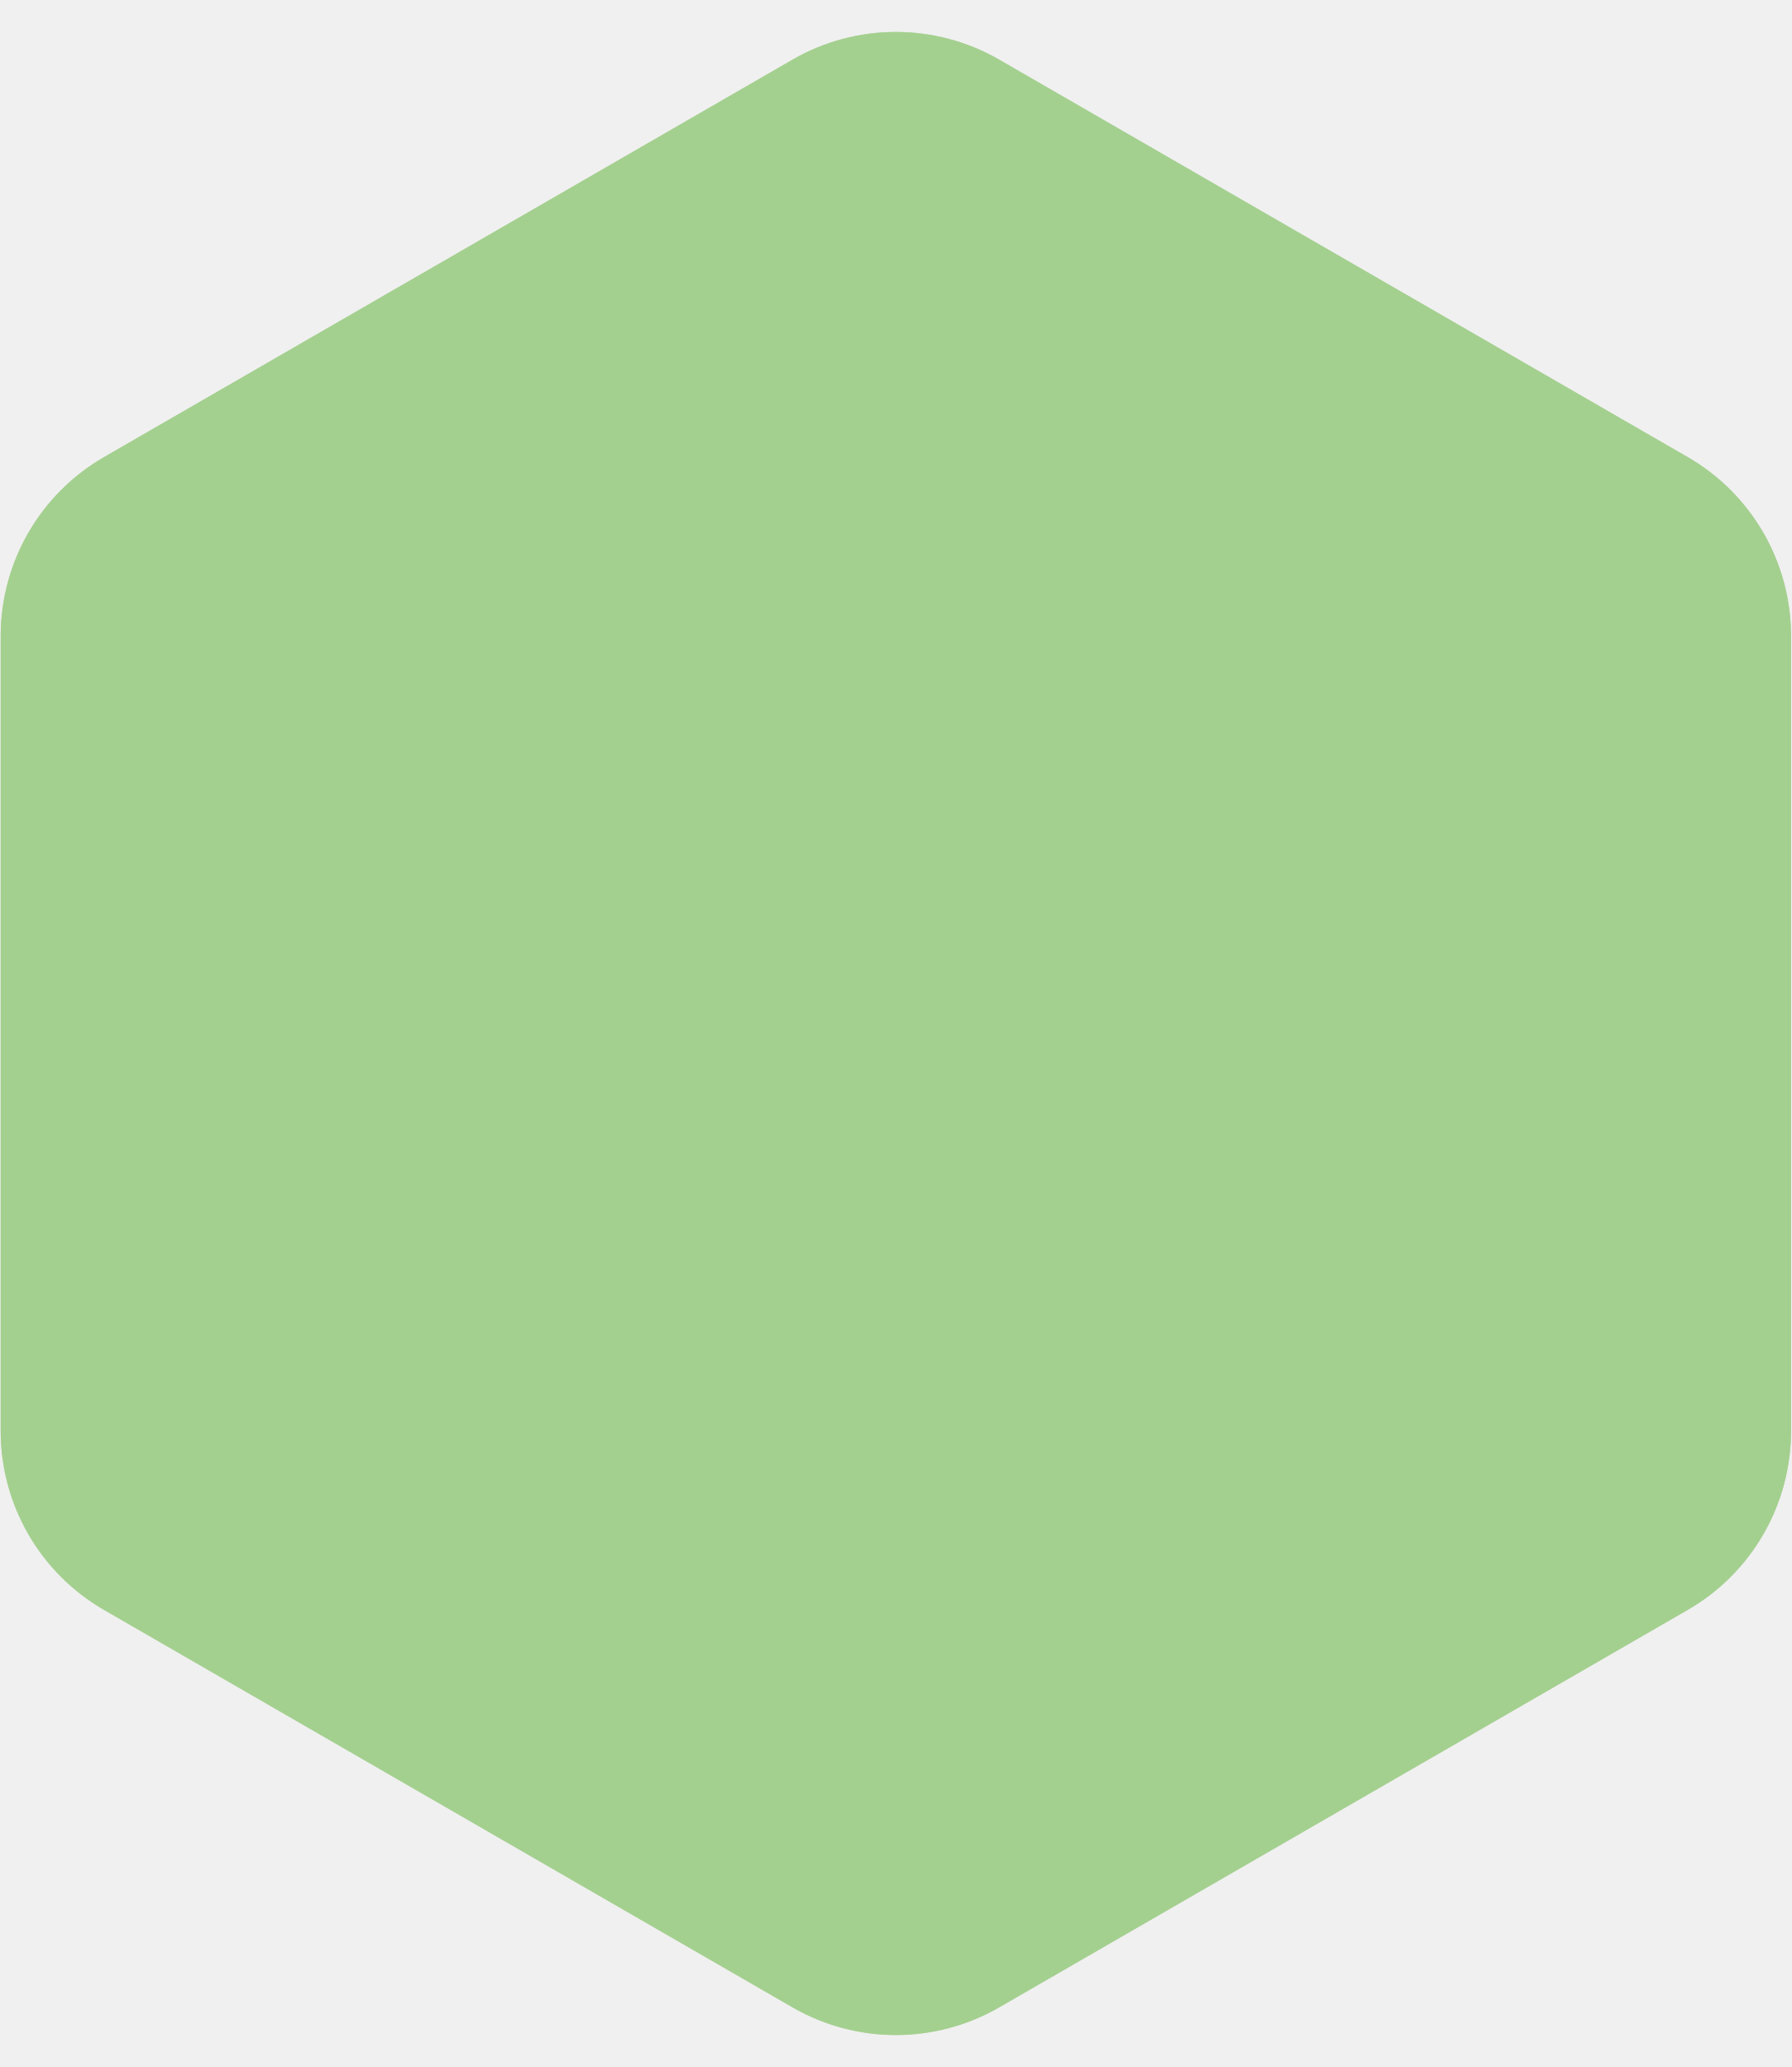
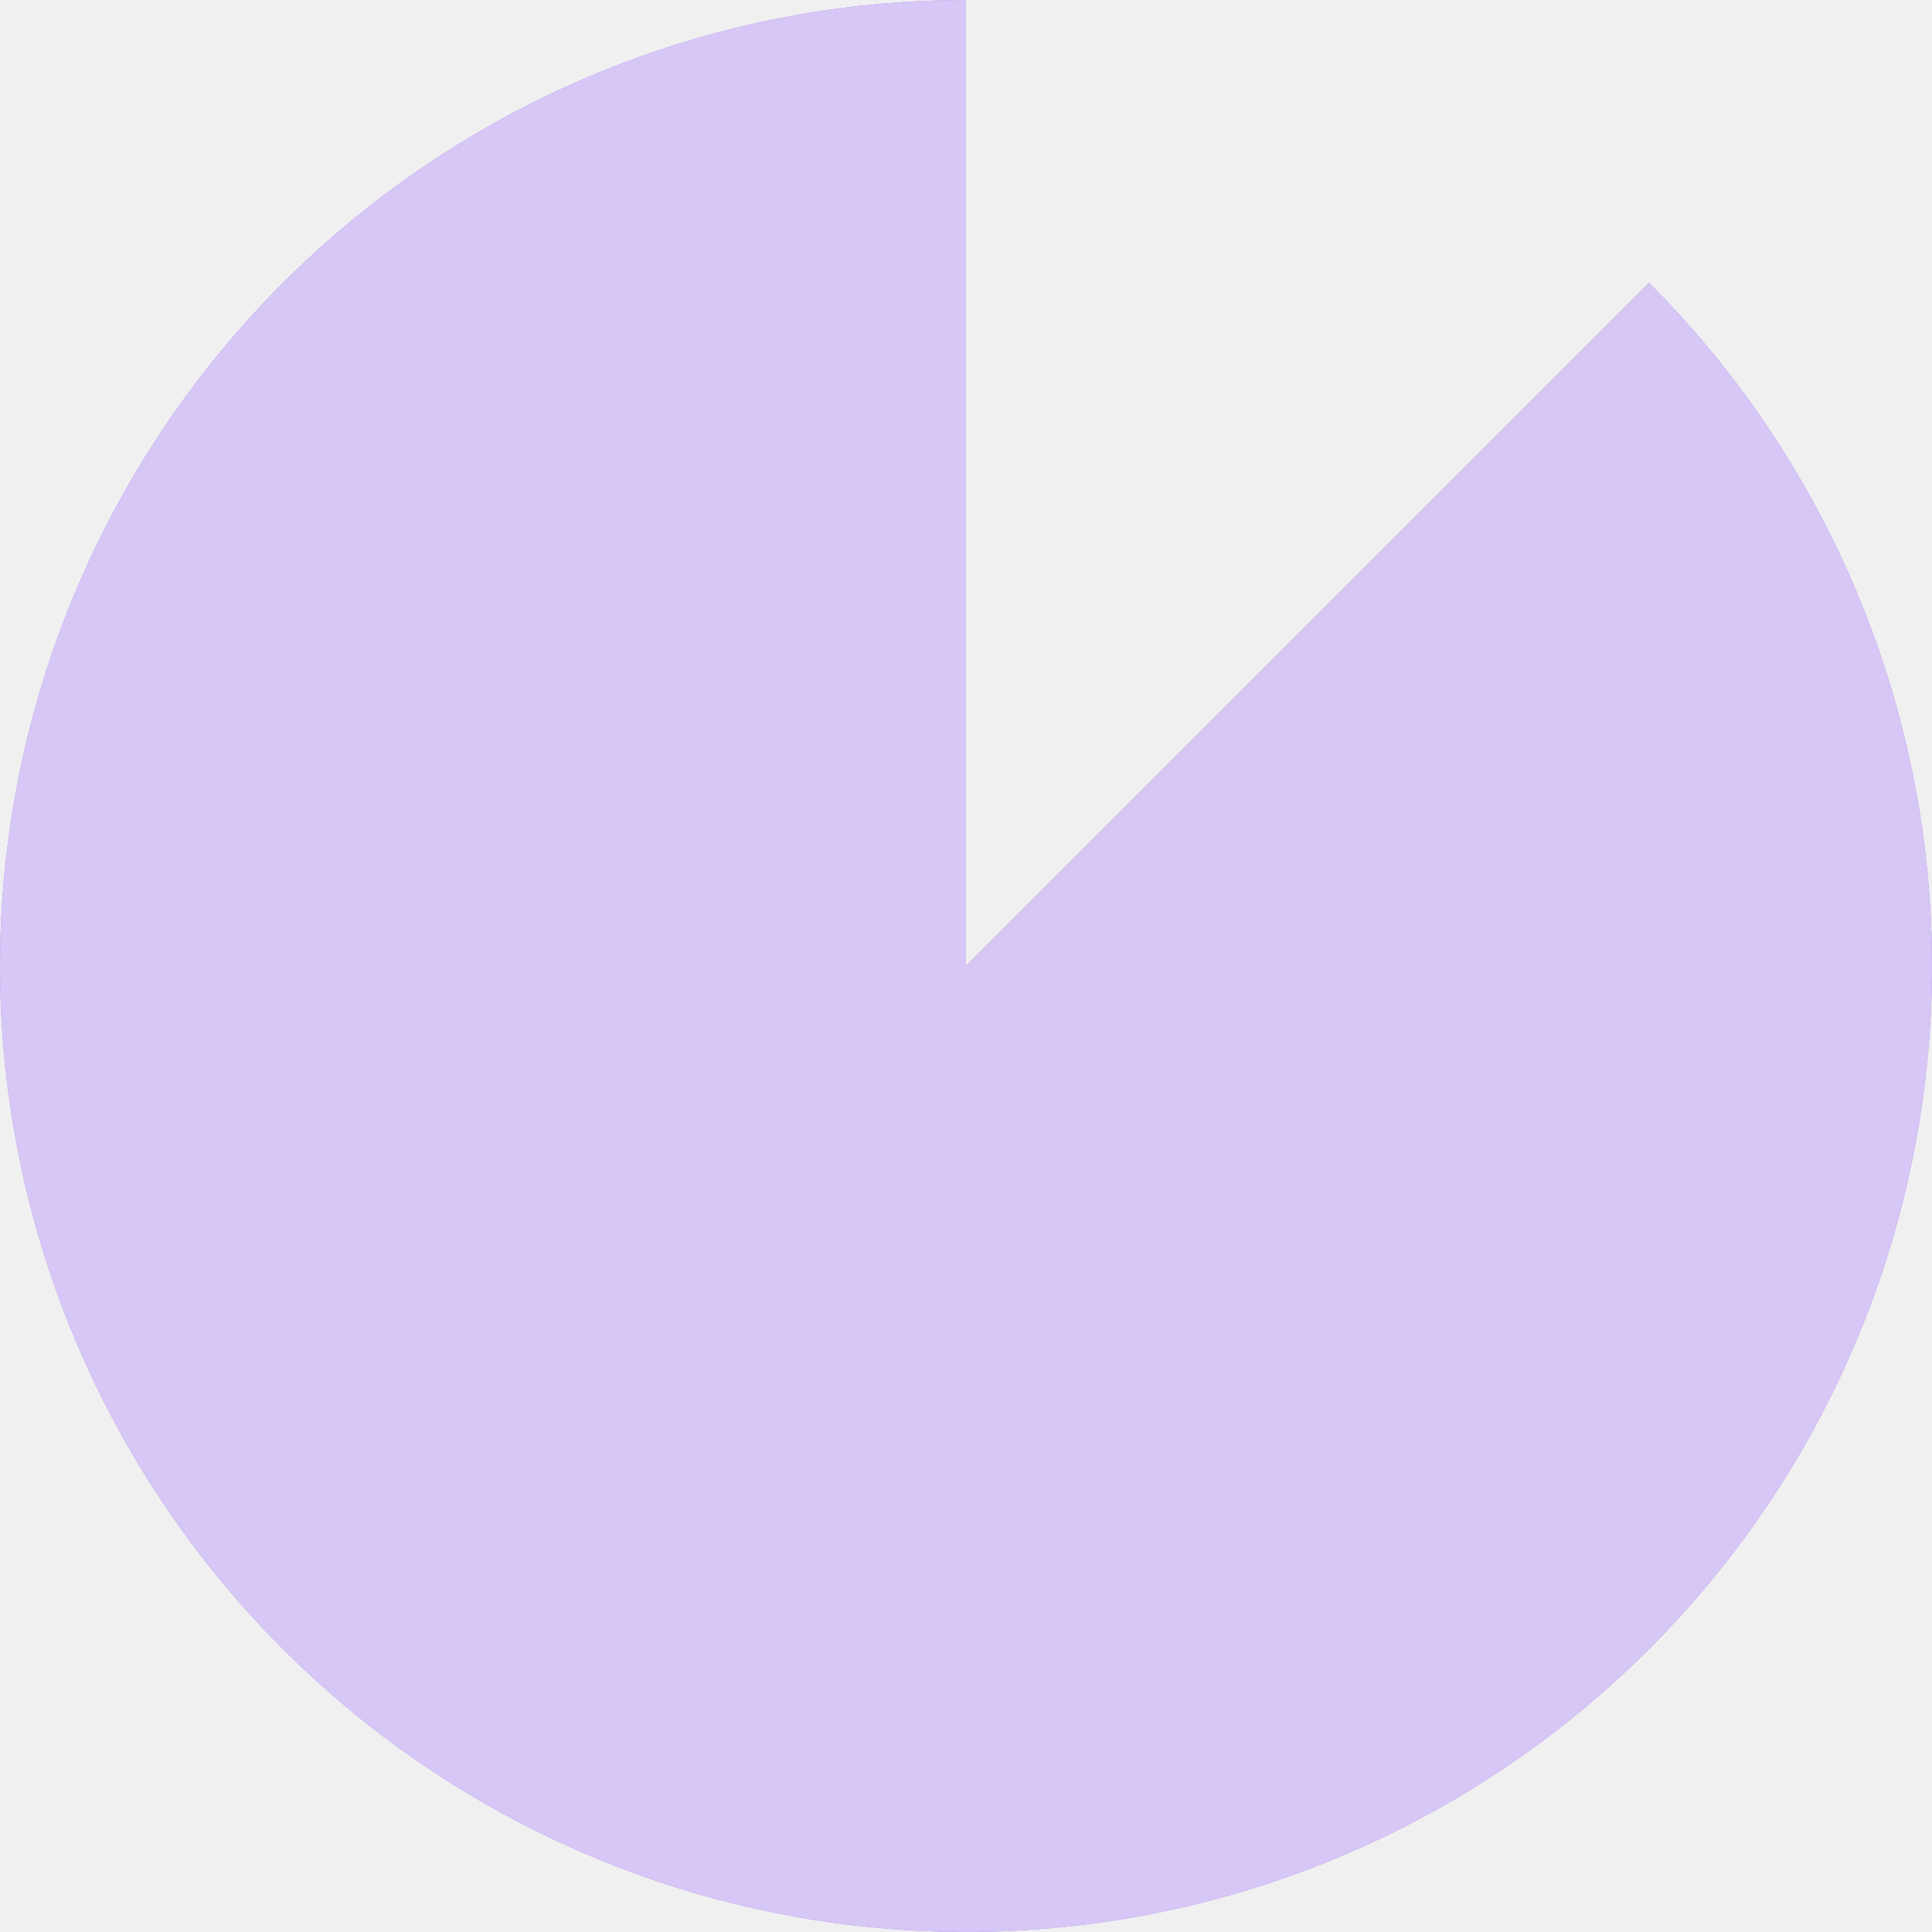
- <svg xmlns="http://www.w3.org/2000/svg" width="26" height="30" viewBox="0 0 26 30" fill="none">
-   <path d="M11.5 0.866C12.428 0.33 13.572 0.33 14.5 0.866L24.49 6.634C25.419 7.17 25.99 8.16 25.99 9.232V20.768C25.99 21.84 25.419 22.83 24.49 23.366L14.5 29.134C13.572 29.67 12.428 29.67 11.5 29.134L1.51 23.366C0.581 22.83 0.01 21.84 0.01 20.768V9.232C0.01 8.16 0.581 7.17 1.51 6.634L11.5 0.866Z" fill="#67B044" />
-   <path d="M11.5 0.866C12.428 0.33 13.572 0.33 14.5 0.866L24.49 6.634C25.419 7.17 25.99 8.16 25.99 9.232V20.768C25.99 21.84 25.419 22.83 24.49 23.366L14.5 29.134C13.572 29.67 12.428 29.67 11.5 29.134L1.51 23.366C0.581 22.83 0.01 21.84 0.01 20.768V9.232C0.01 8.16 0.581 7.17 1.51 6.634L11.5 0.866Z" fill="white" fill-opacity="0.4" />
+ <svg xmlns="http://www.w3.org/2000/svg" width="30" height="30" viewBox="0 0 30 30" fill="none">
+   <path d="M15 0C11.53 -4.13833e-08 8.167 1.203 5.484 3.405C2.801 5.606 0.965 8.67 0.288 12.074C-0.389 15.477 0.135 19.01 1.771 22.071C3.407 25.131 6.054 27.53 9.26 28.858C12.466 30.186 16.033 30.361 19.354 29.354C22.675 28.347 25.544 26.219 27.472 23.334C29.4 20.448 30.268 16.983 29.928 13.53C29.588 10.076 28.061 6.847 25.607 4.393L15 15V0Z" fill="#7644E1" />
+   <path d="M15 0C11.53 -4.13833e-08 8.167 1.203 5.484 3.405C2.801 5.606 0.965 8.67 0.288 12.074C-0.389 15.477 0.135 19.01 1.771 22.071C3.407 25.131 6.054 27.53 9.26 28.858C12.466 30.186 16.033 30.361 19.354 29.354C22.675 28.347 25.544 26.219 27.472 23.334C29.4 20.448 30.268 16.983 29.928 13.53C29.588 10.076 28.061 6.847 25.607 4.393L15 15V0Z" fill="white" fill-opacity="0.7" />
</svg>
